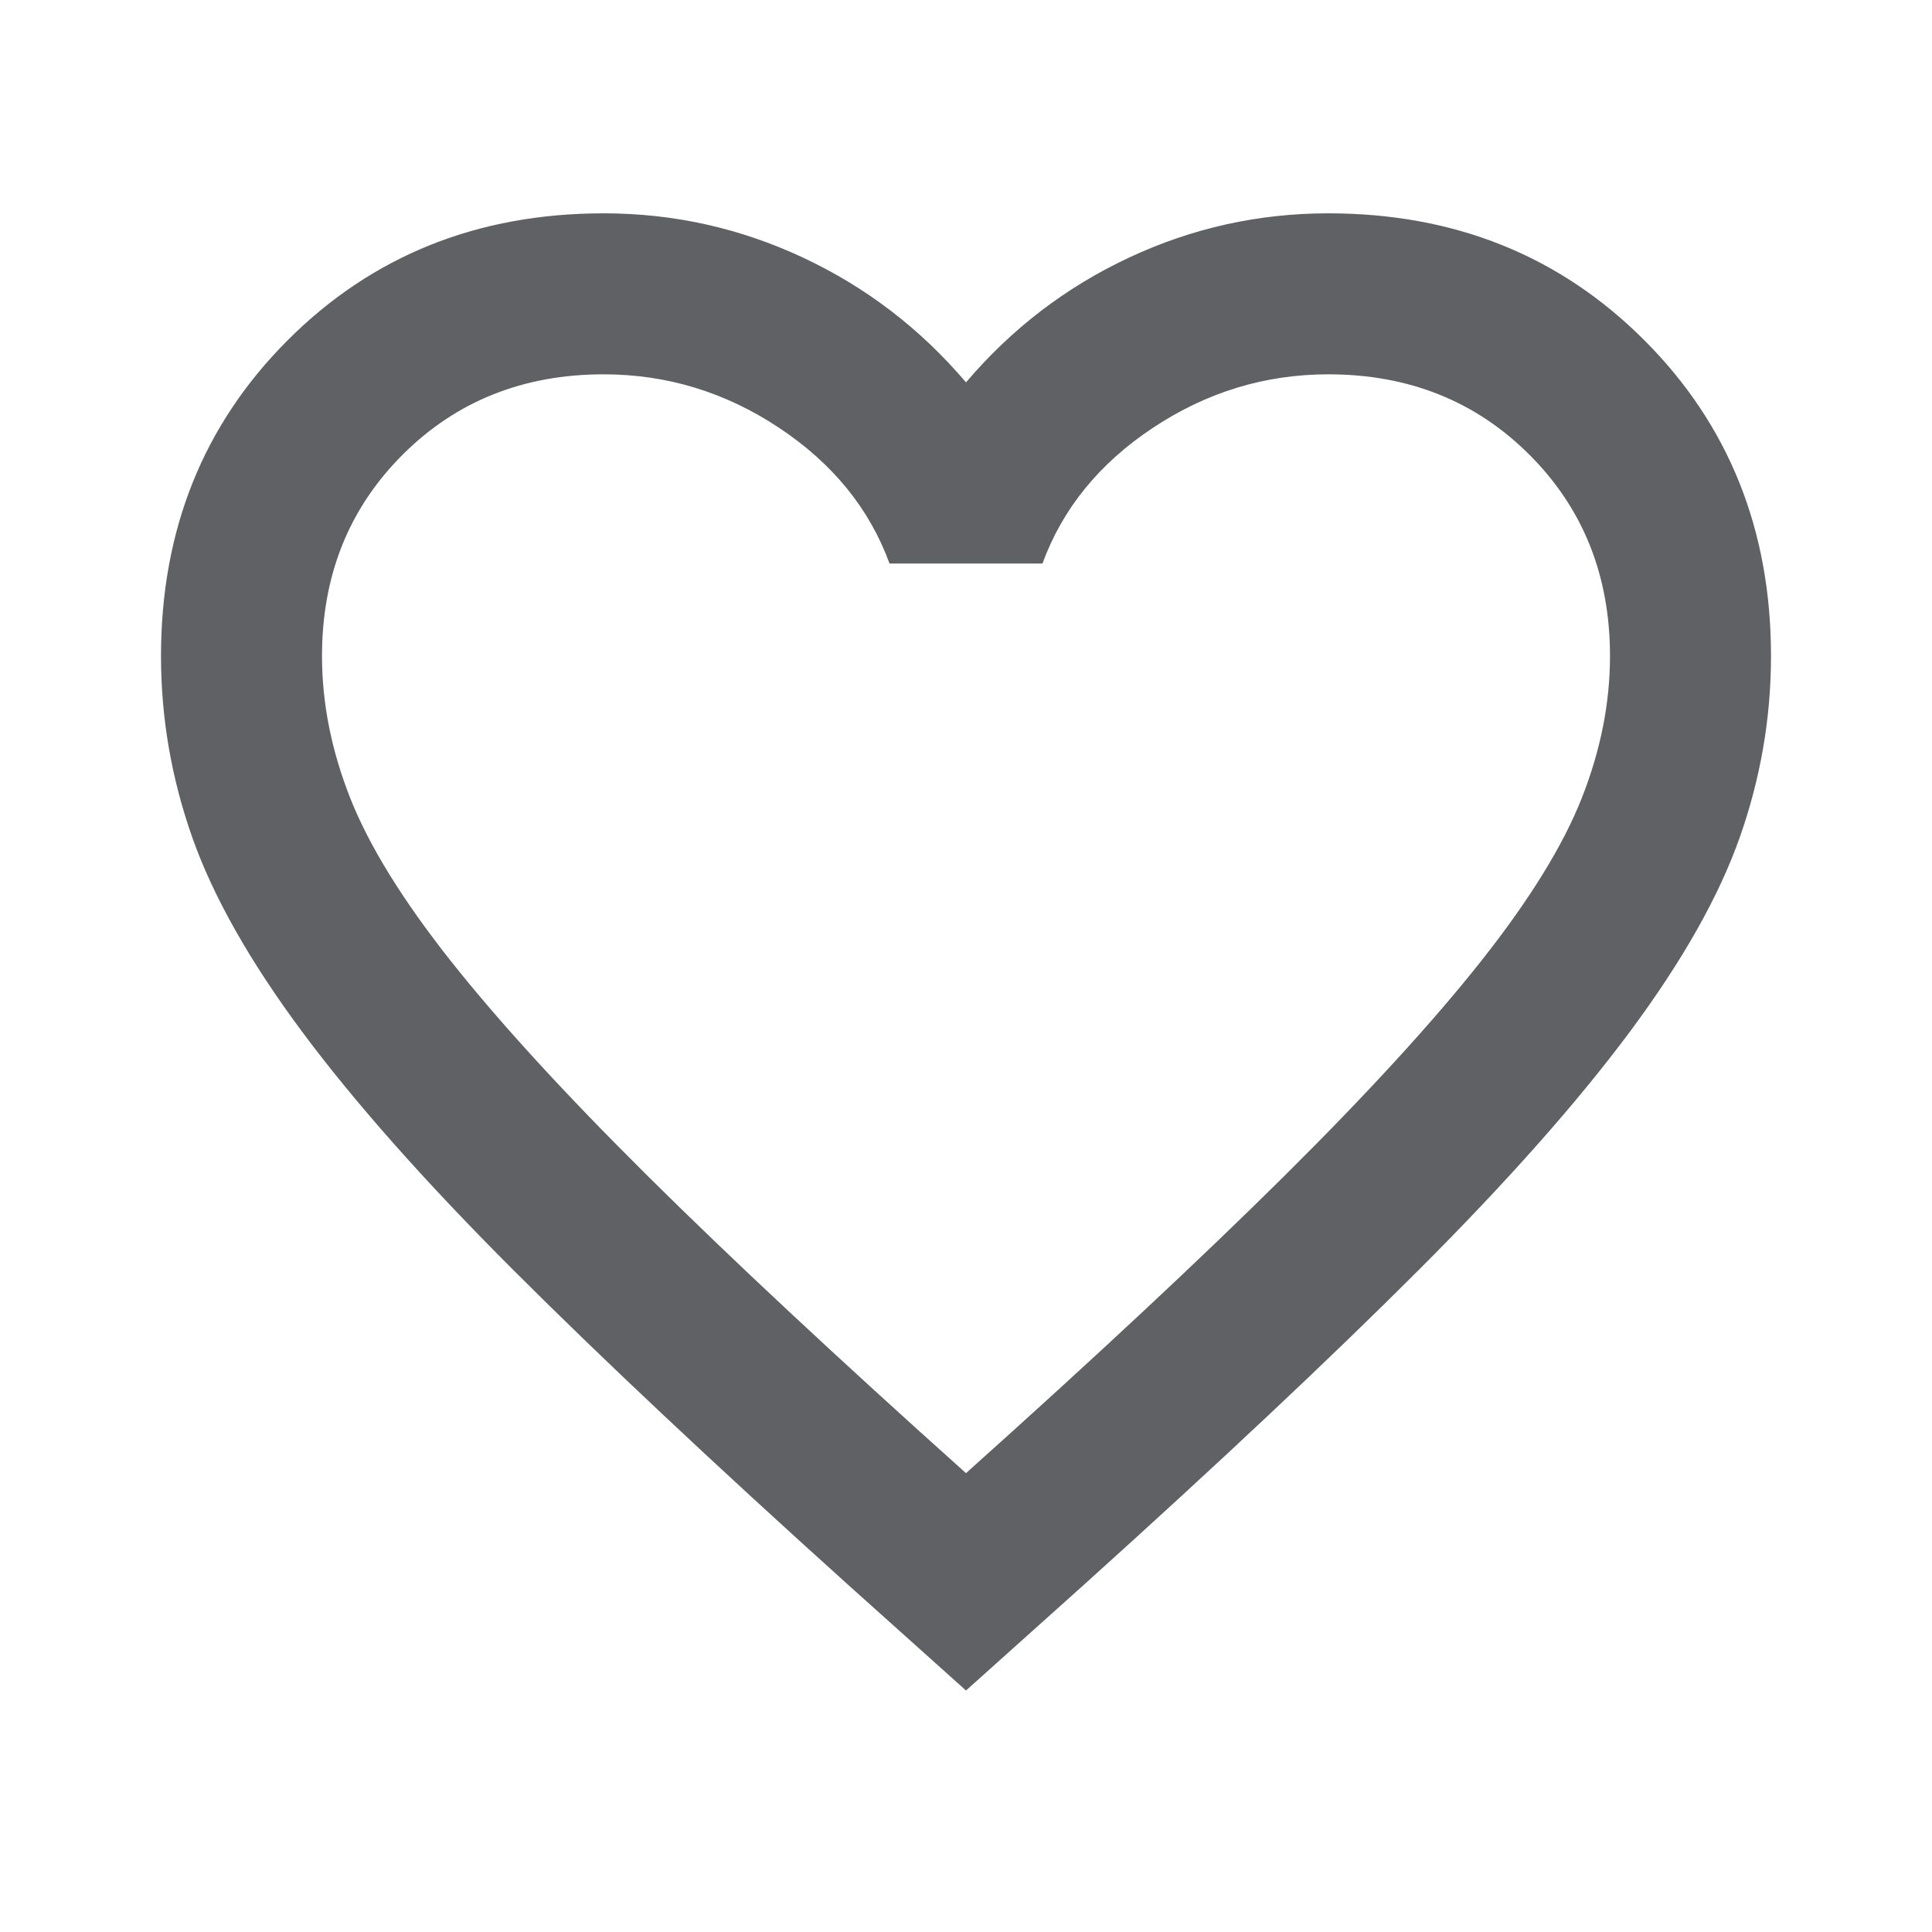
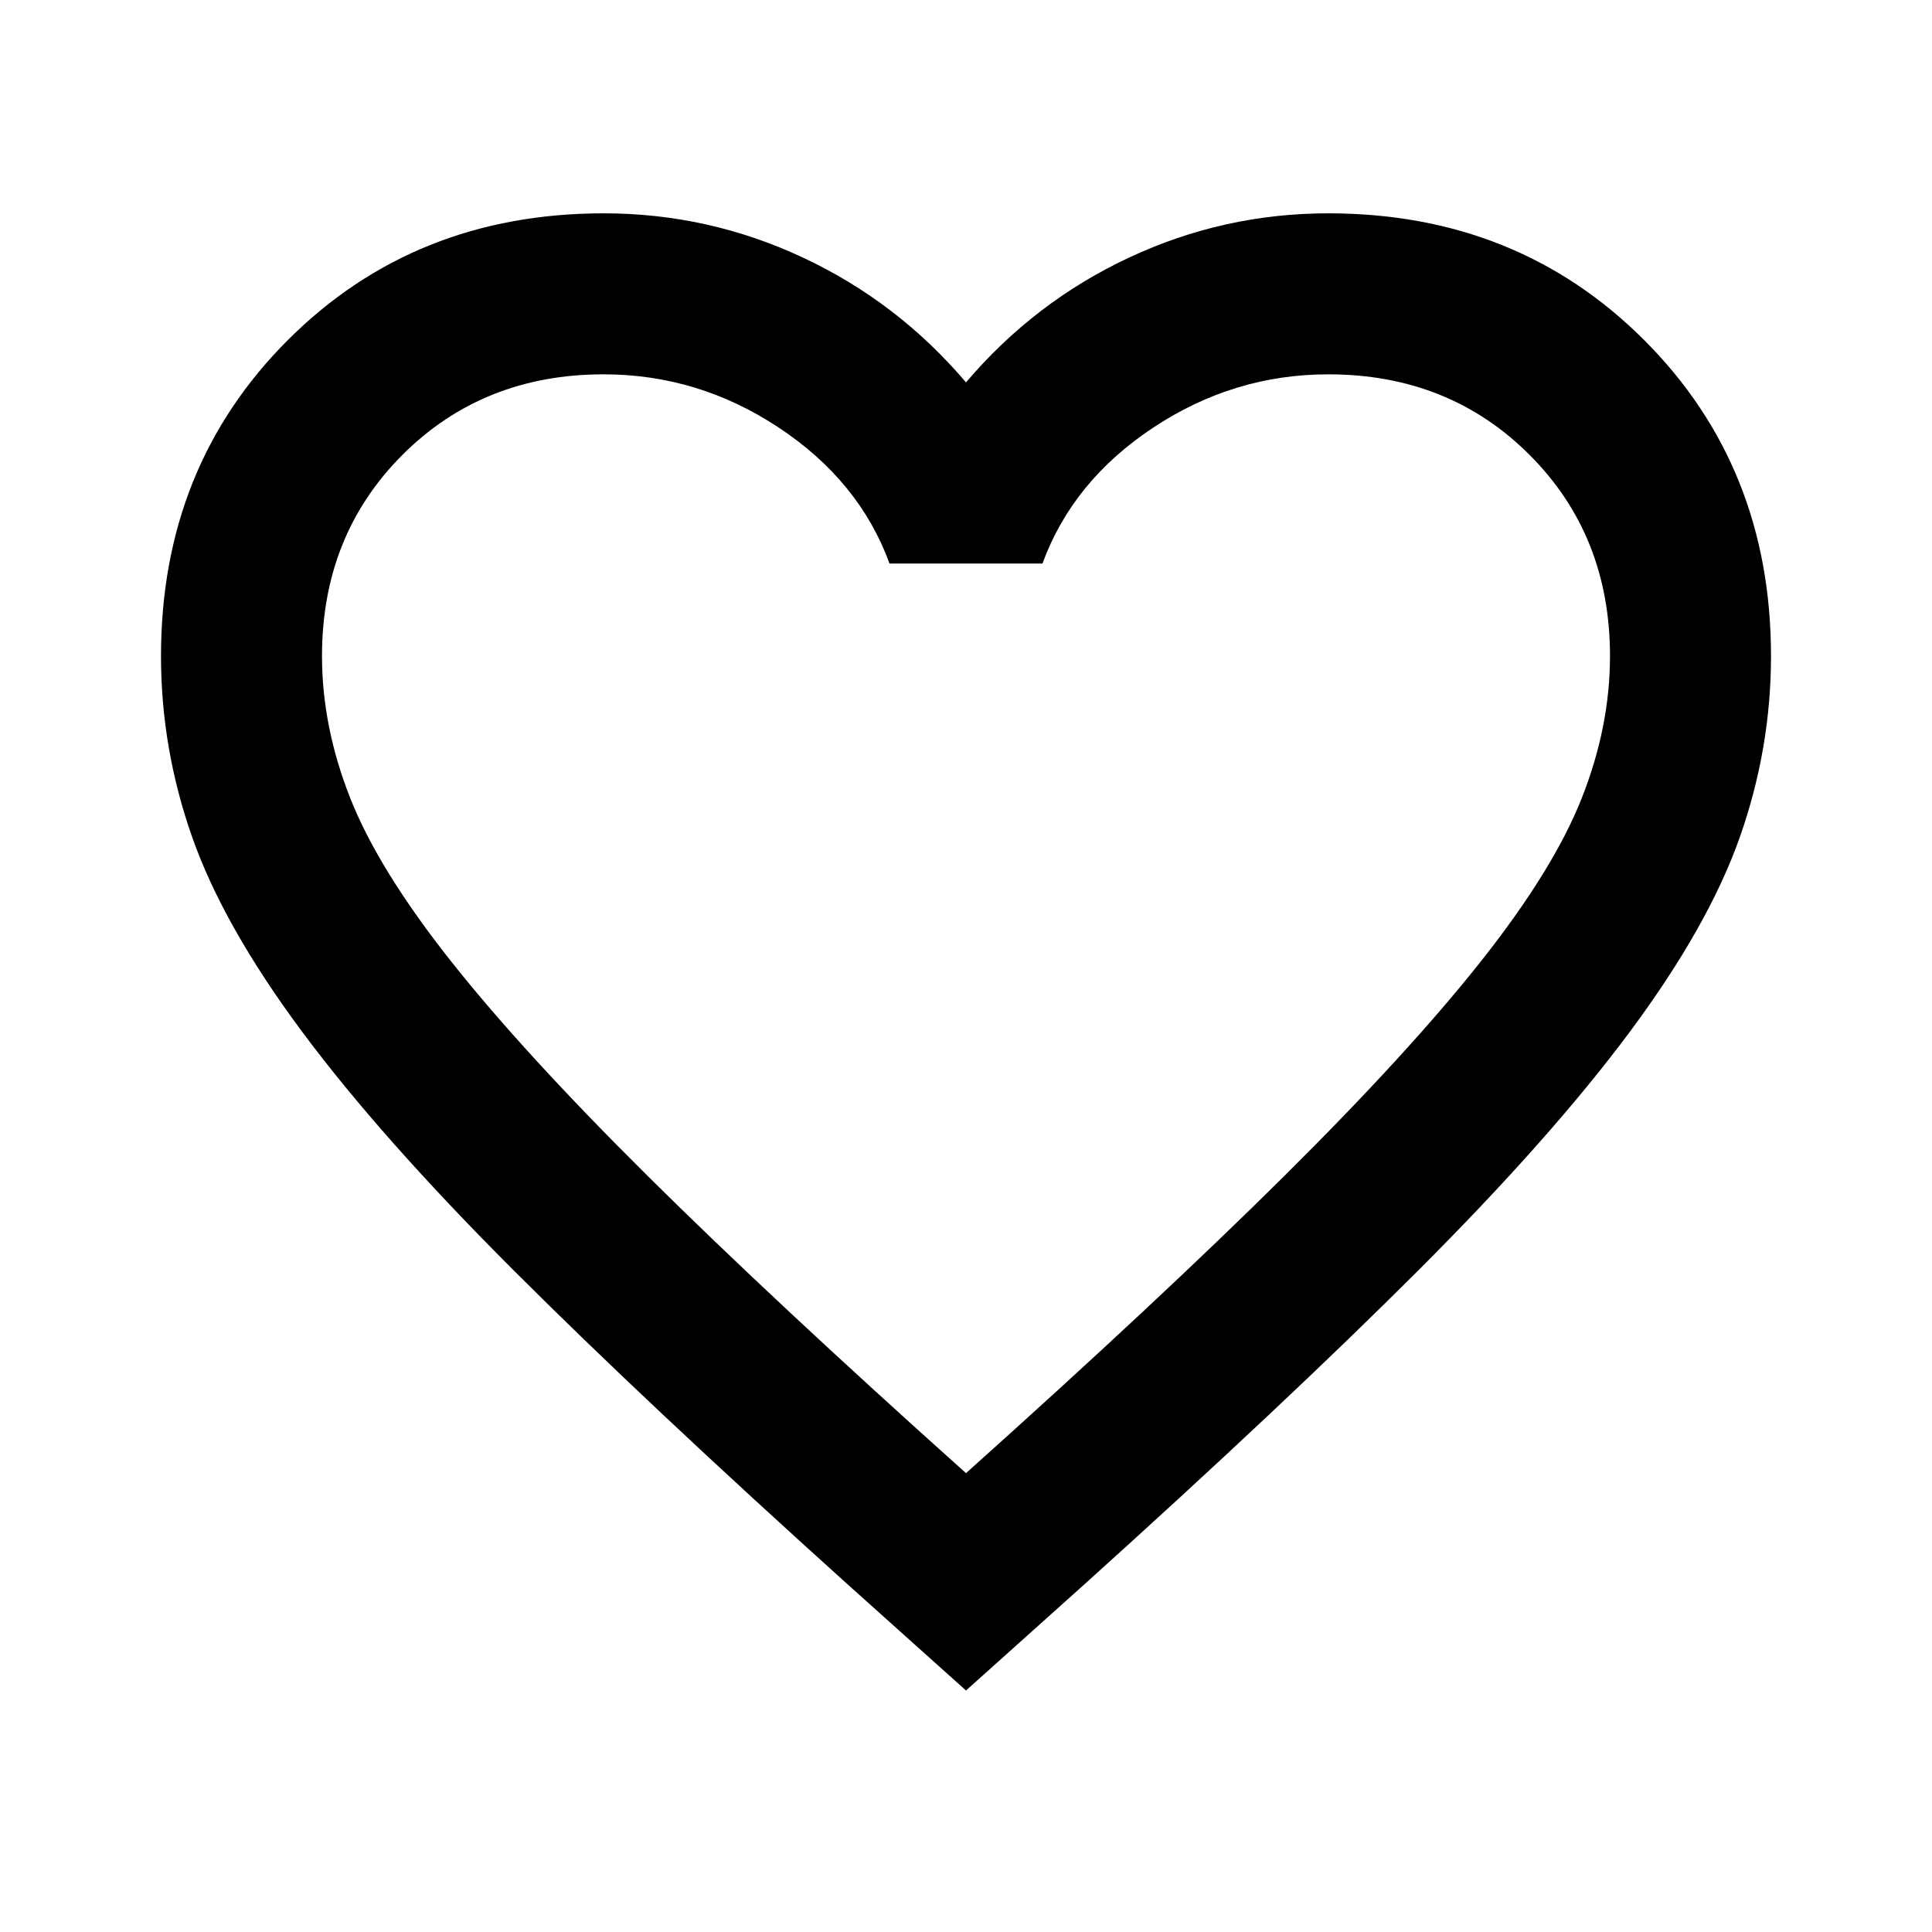
- <svg xmlns="http://www.w3.org/2000/svg" height="24px" viewBox="0 -960 960 960" width="24px" fill="#5F6165">
+ <svg xmlns="http://www.w3.org/2000/svg" height="24px" viewBox="0 -960 960 960" width="24px" fill="#000000">
  <path d="m480-120-58-52q-101-91-167-157T150-447.5Q111-500 95.5-544T80-634q0-94 63-157t157-63q52 0 99 22t81 62q34-40 81-62t99-22q94 0 157 63t63 157q0 46-15.5 90T810-447.5Q771-395 705-329T538-172l-58 52Zm0-108q96-86 158-147.5t98-107q36-45.5 50-81t14-70.5q0-60-40-100t-100-40q-47 0-87 26.5T518-680h-76q-15-41-55-67.5T300-774q-60 0-100 40t-40 100q0 35 14 70.5t50 81q36 45.5 98 107T480-228Zm0-273Z" />
</svg>
